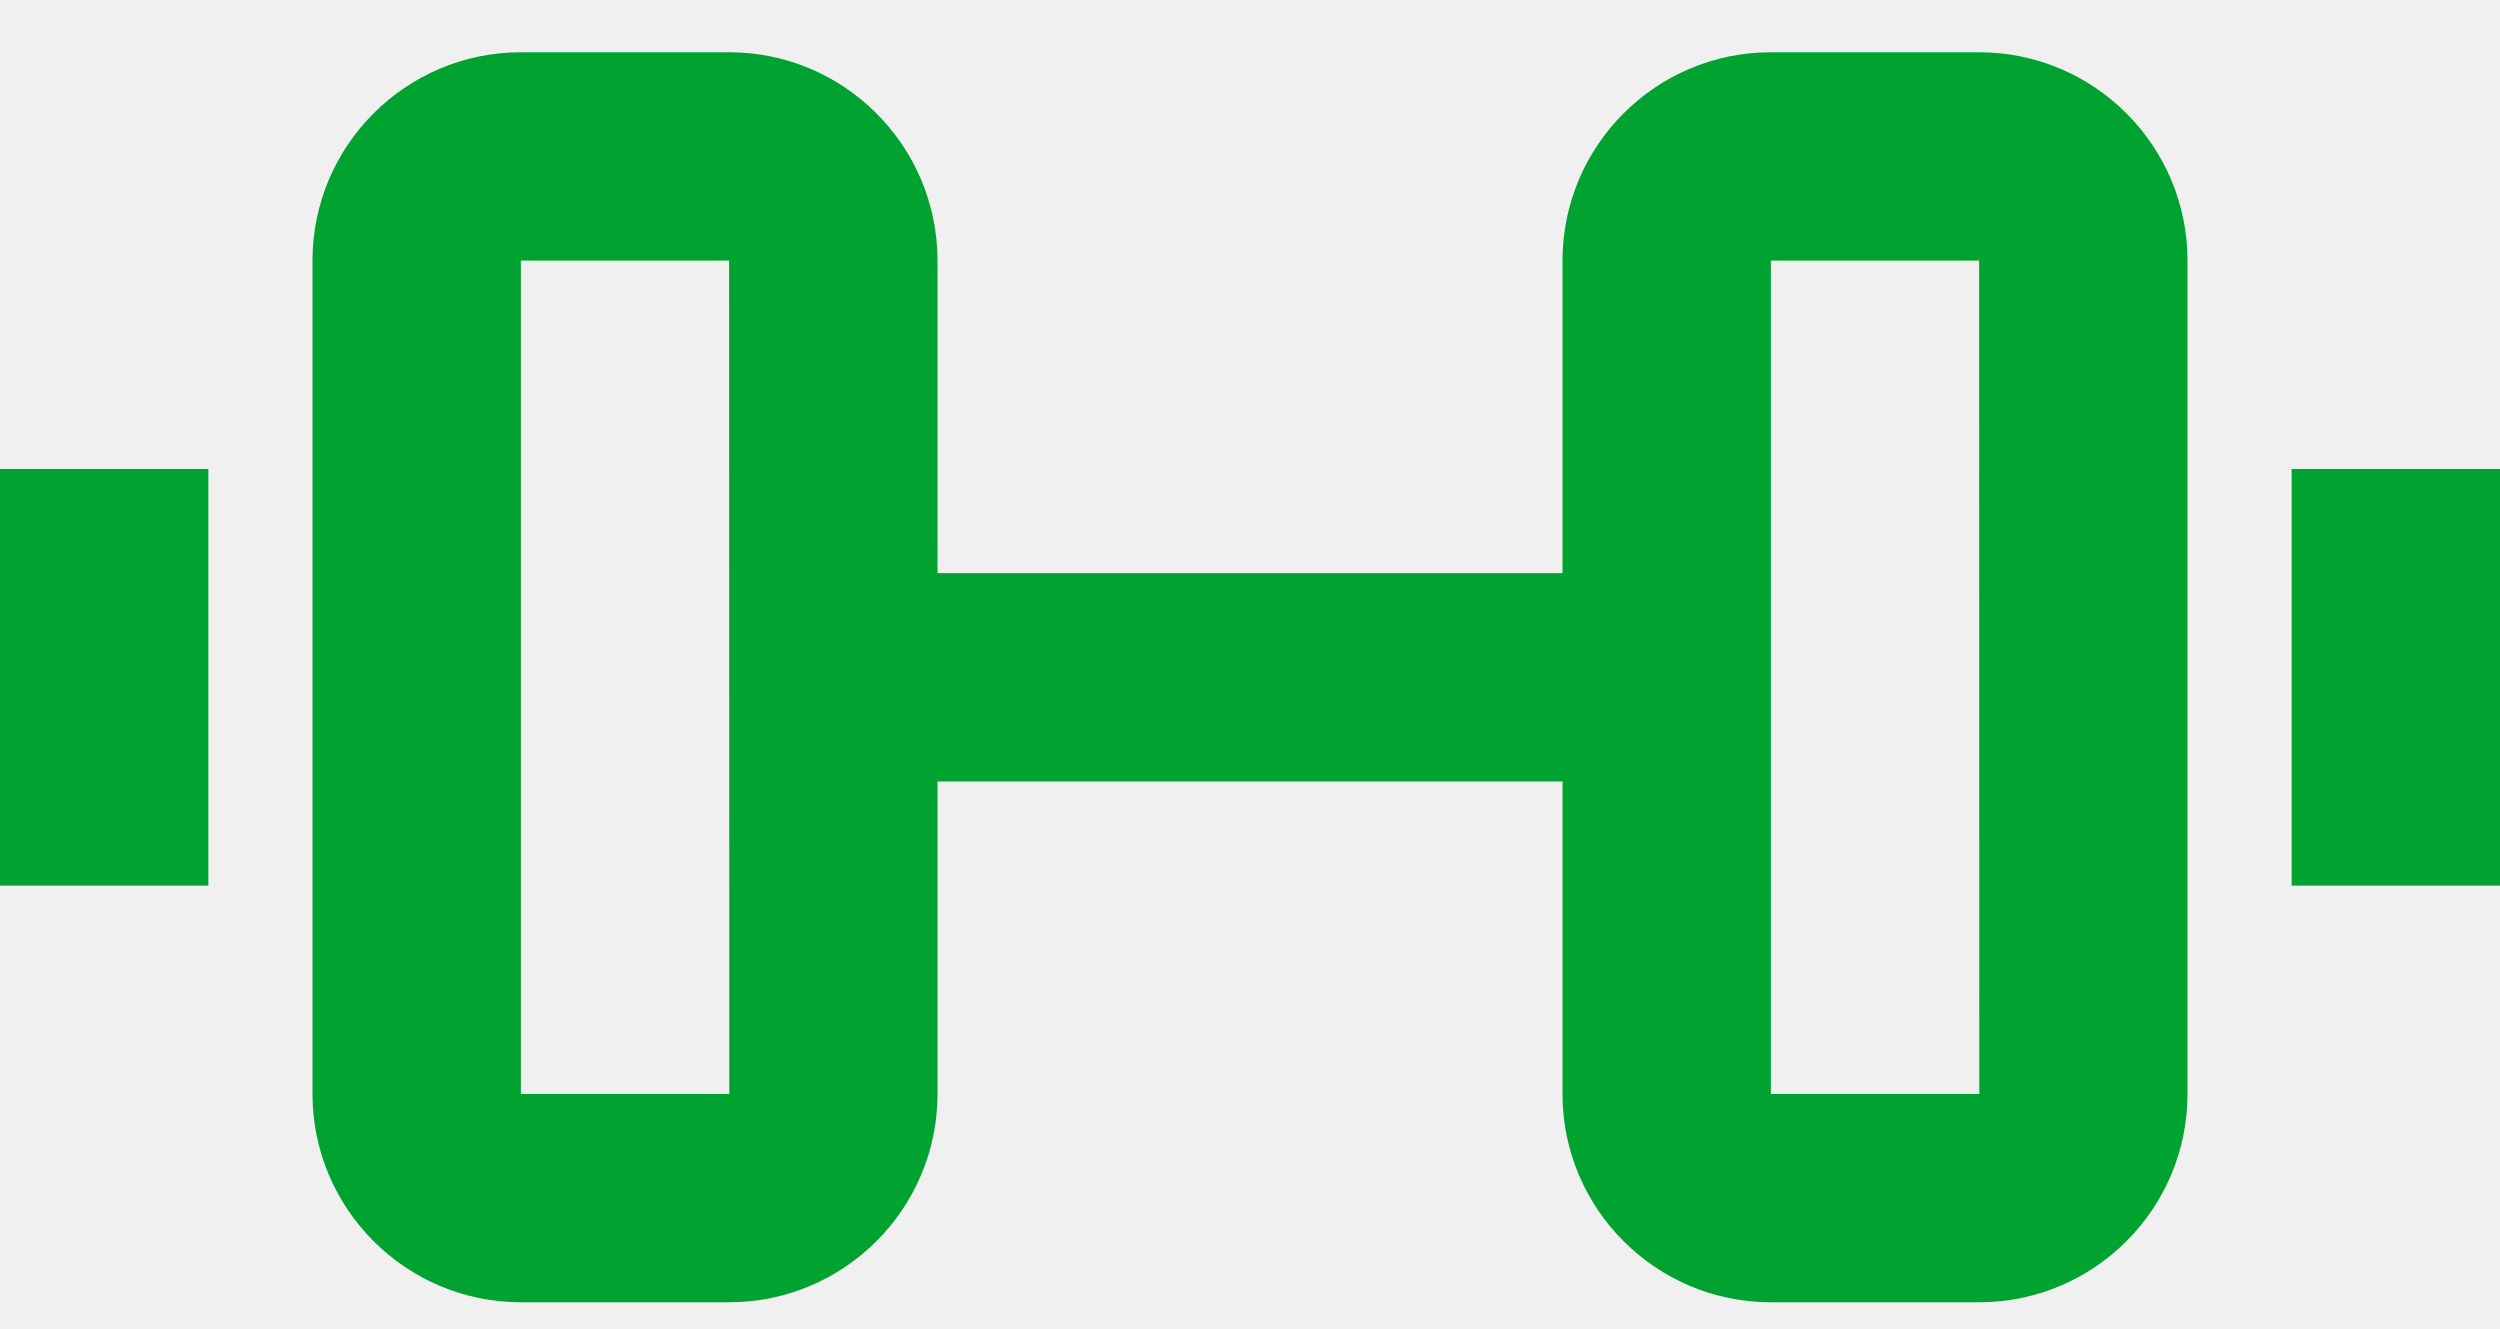
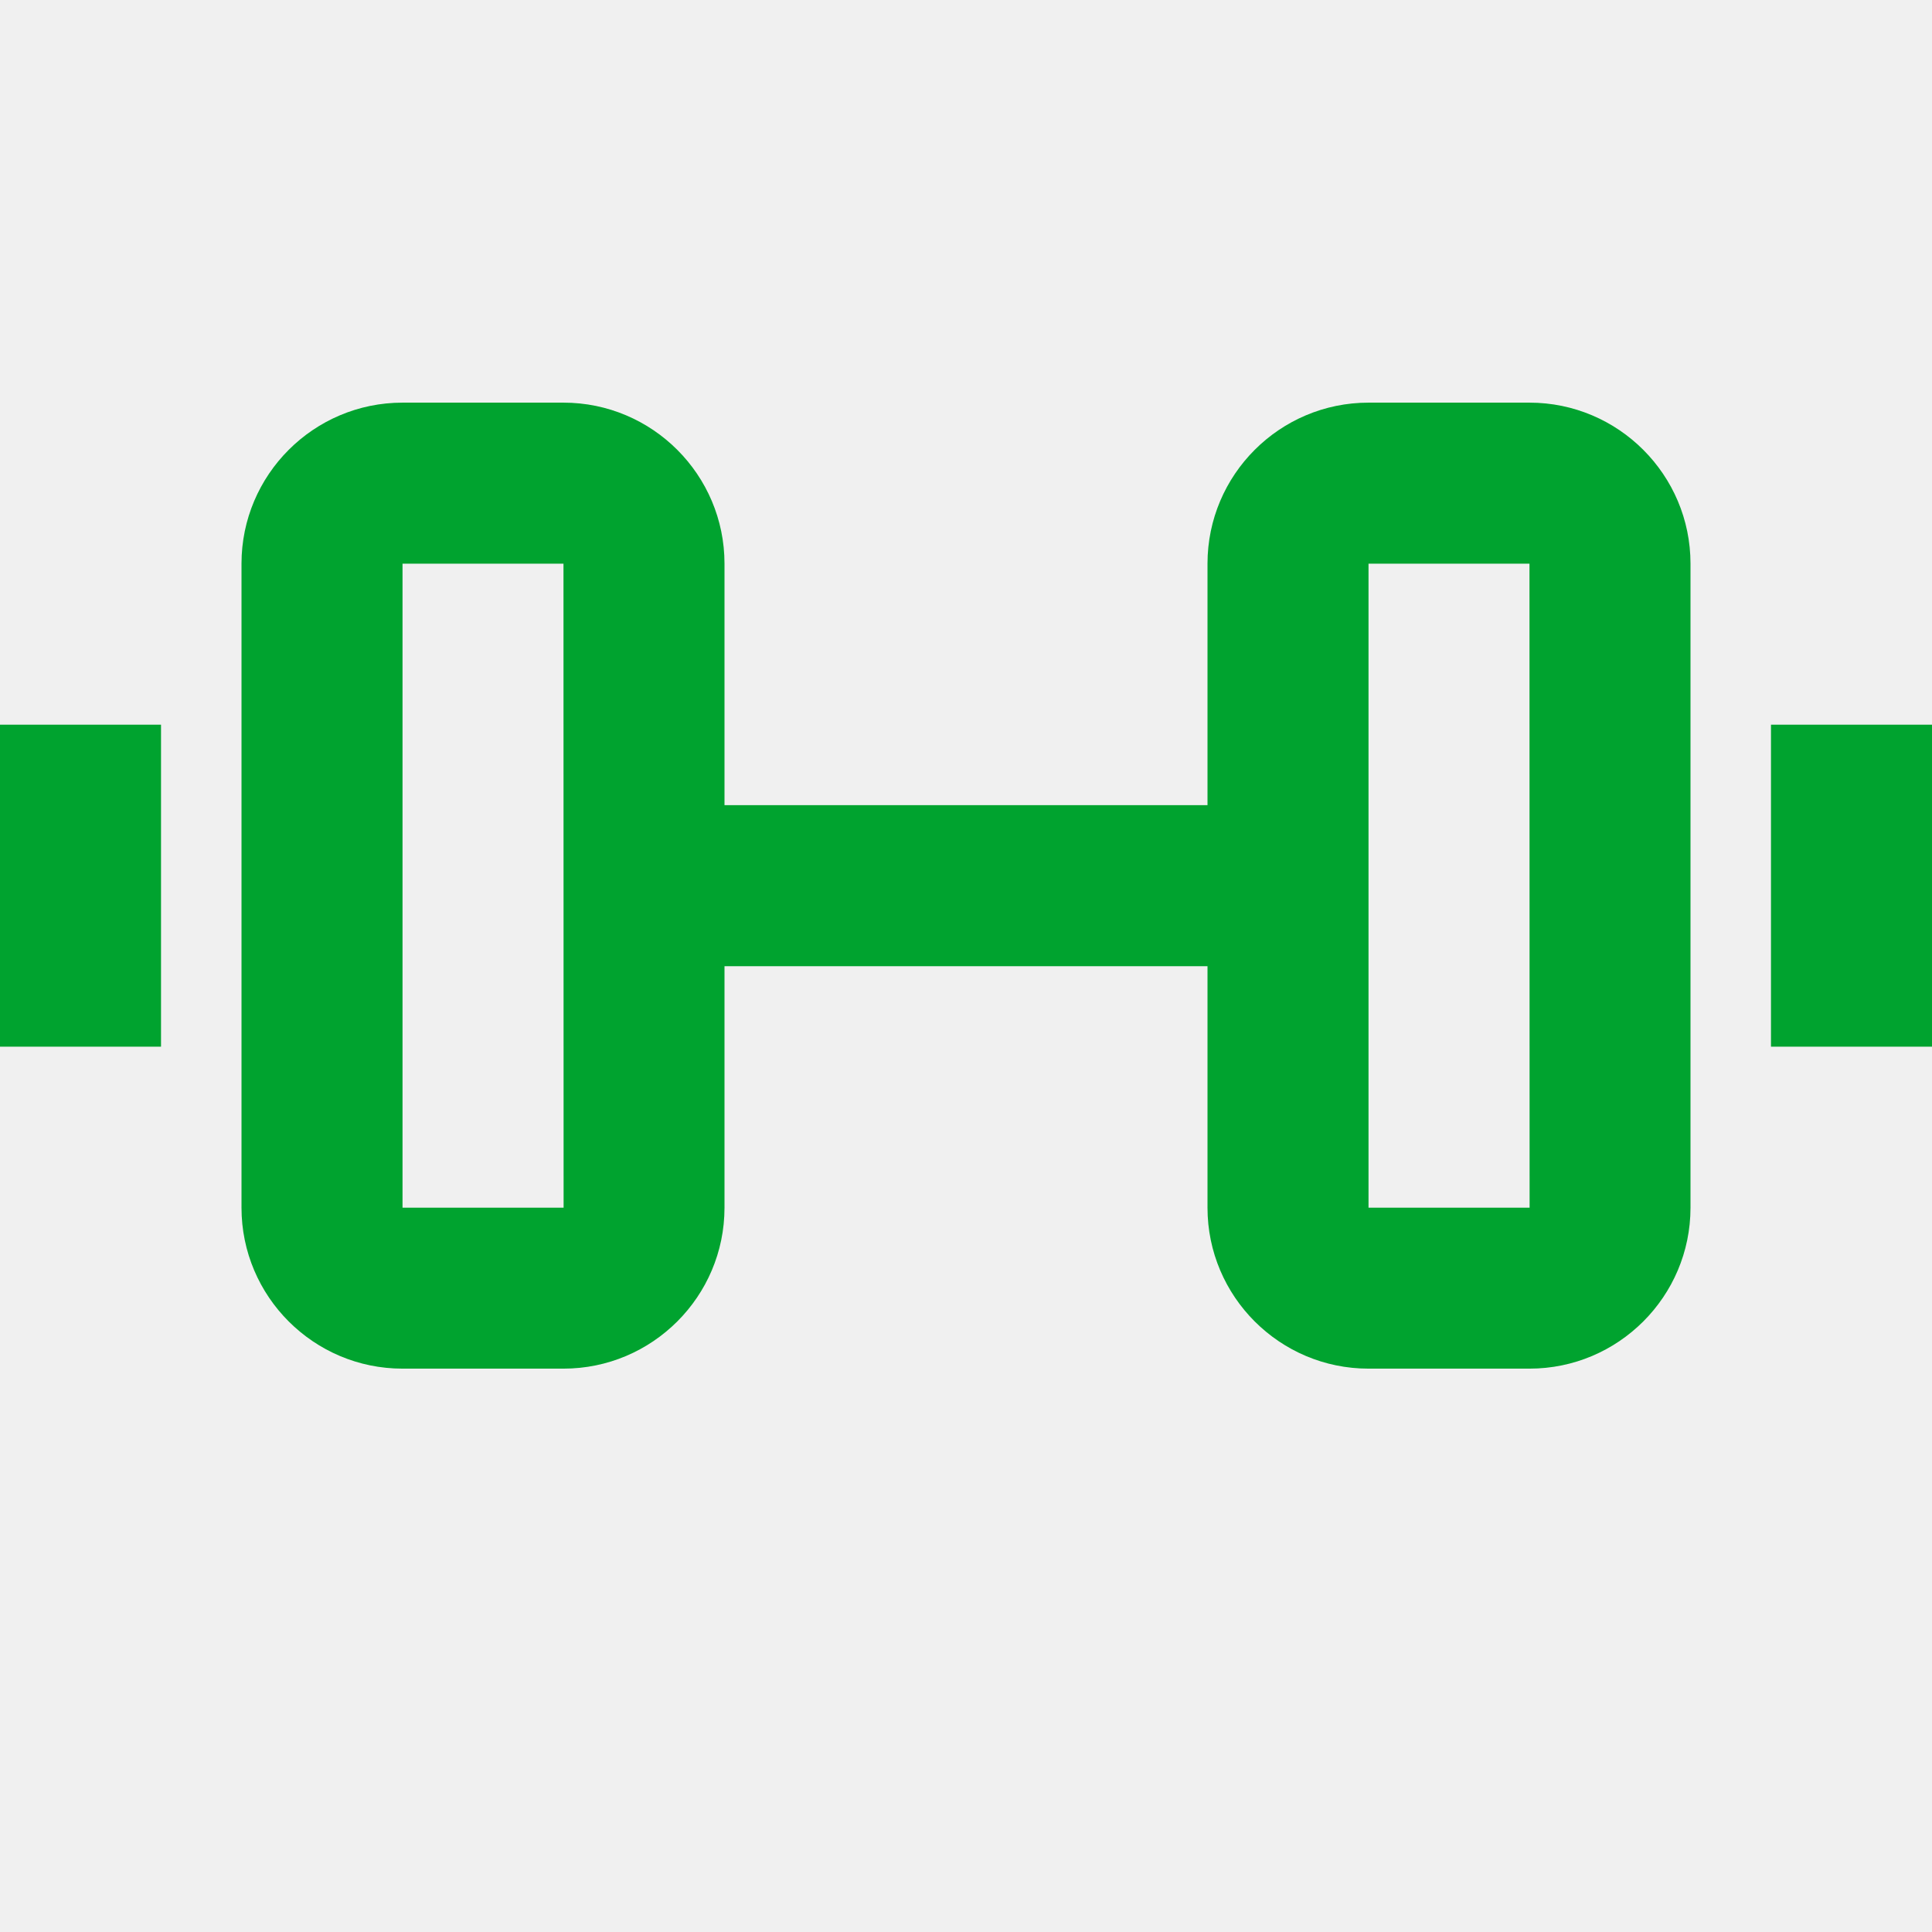
- <svg xmlns="http://www.w3.org/2000/svg" width="32" height="17" viewBox="0 0 32 17" fill="none">
-   <path d="M25.333 0.669H22.667C21.196 0.669 20 1.865 20 3.336V7.336H12V3.336C12 1.865 10.804 0.669 9.333 0.669H6.667C5.196 0.669 4 1.865 4 3.336V14.003C4 15.473 5.196 16.669 6.667 16.669H9.333C10.804 16.669 12 15.473 12 14.003V10.003H20V14.003C20 15.473 21.196 16.669 22.667 16.669H25.333C26.804 16.669 28 15.473 28 14.003V3.336C28 1.865 26.804 0.669 25.333 0.669ZM6.667 14.003V3.336H9.333L9.335 14.003H6.667ZM22.667 14.003V3.336H25.333L25.335 14.003H22.667ZM29.333 6.003H32V11.336H29.333V6.003ZM0 6.003H2.667V11.336H0V6.003Z" fill="#00A32F" />
+ <svg xmlns="http://www.w3.org/2000/svg" width="32" height="32" viewBox="0 0 32 32" fill="none">
+   <g clip-path="url(#clip0_2_13403)">
+     <path d="M25.333 6.669H22.667C21.196 6.669 20 7.865 20 9.336V13.336H12V9.336C12 7.865 10.804 6.669 9.333 6.669H6.667C5.196 6.669 4 7.865 4 9.336V20.003C4 21.473 5.196 22.669 6.667 22.669H9.333C10.804 22.669 12 21.473 12 20.003V16.003H20V20.003C20 21.473 21.196 22.669 22.667 22.669H25.333C26.804 22.669 28 21.473 28 20.003V9.336C28 7.865 26.804 6.669 25.333 6.669ZM6.667 20.003V9.336H9.333L9.335 20.003H6.667ZM22.667 20.003V9.336H25.333L25.335 20.003H22.667ZM29.333 12.003H32V17.336H29.333V12.003ZM0 12.003H2.667V17.336H0V12.003Z" fill="#00A32F" />
+   </g>
+   <defs>
+     <clipPath id="clip0_2_13403">
+       <rect width="32" height="32.003" fill="white" />
+     </clipPath>
+   </defs>
</svg>
